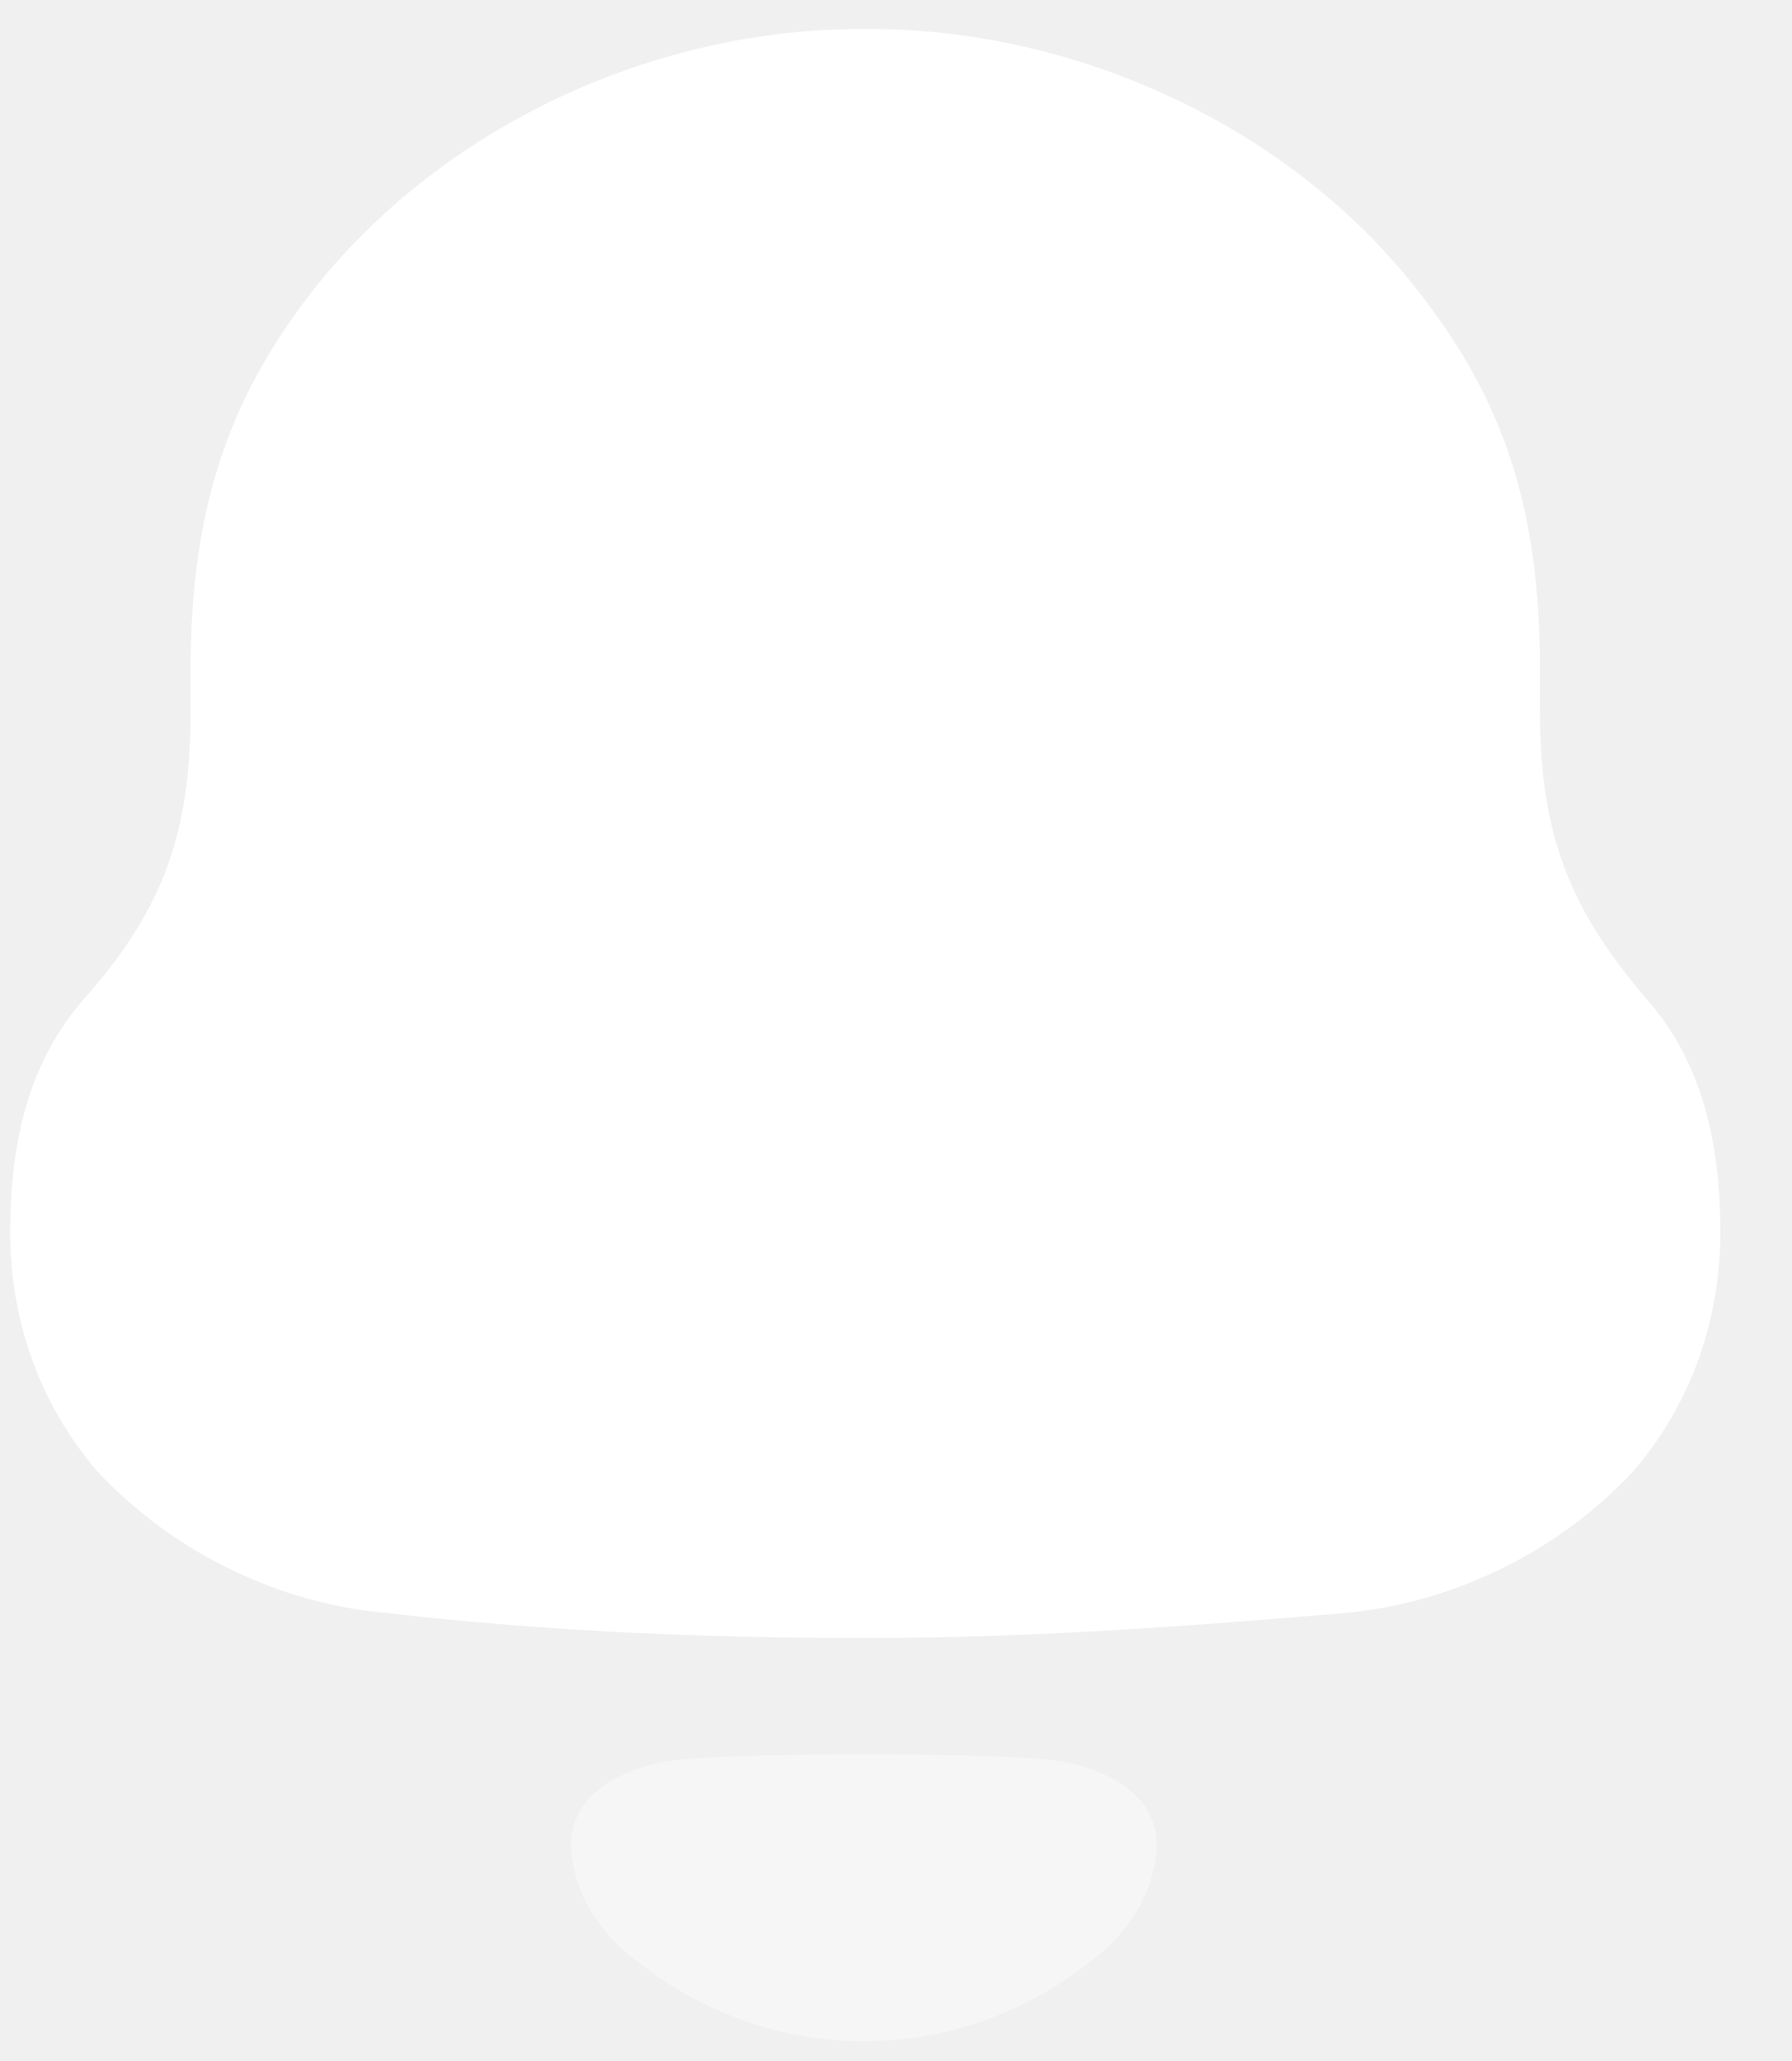
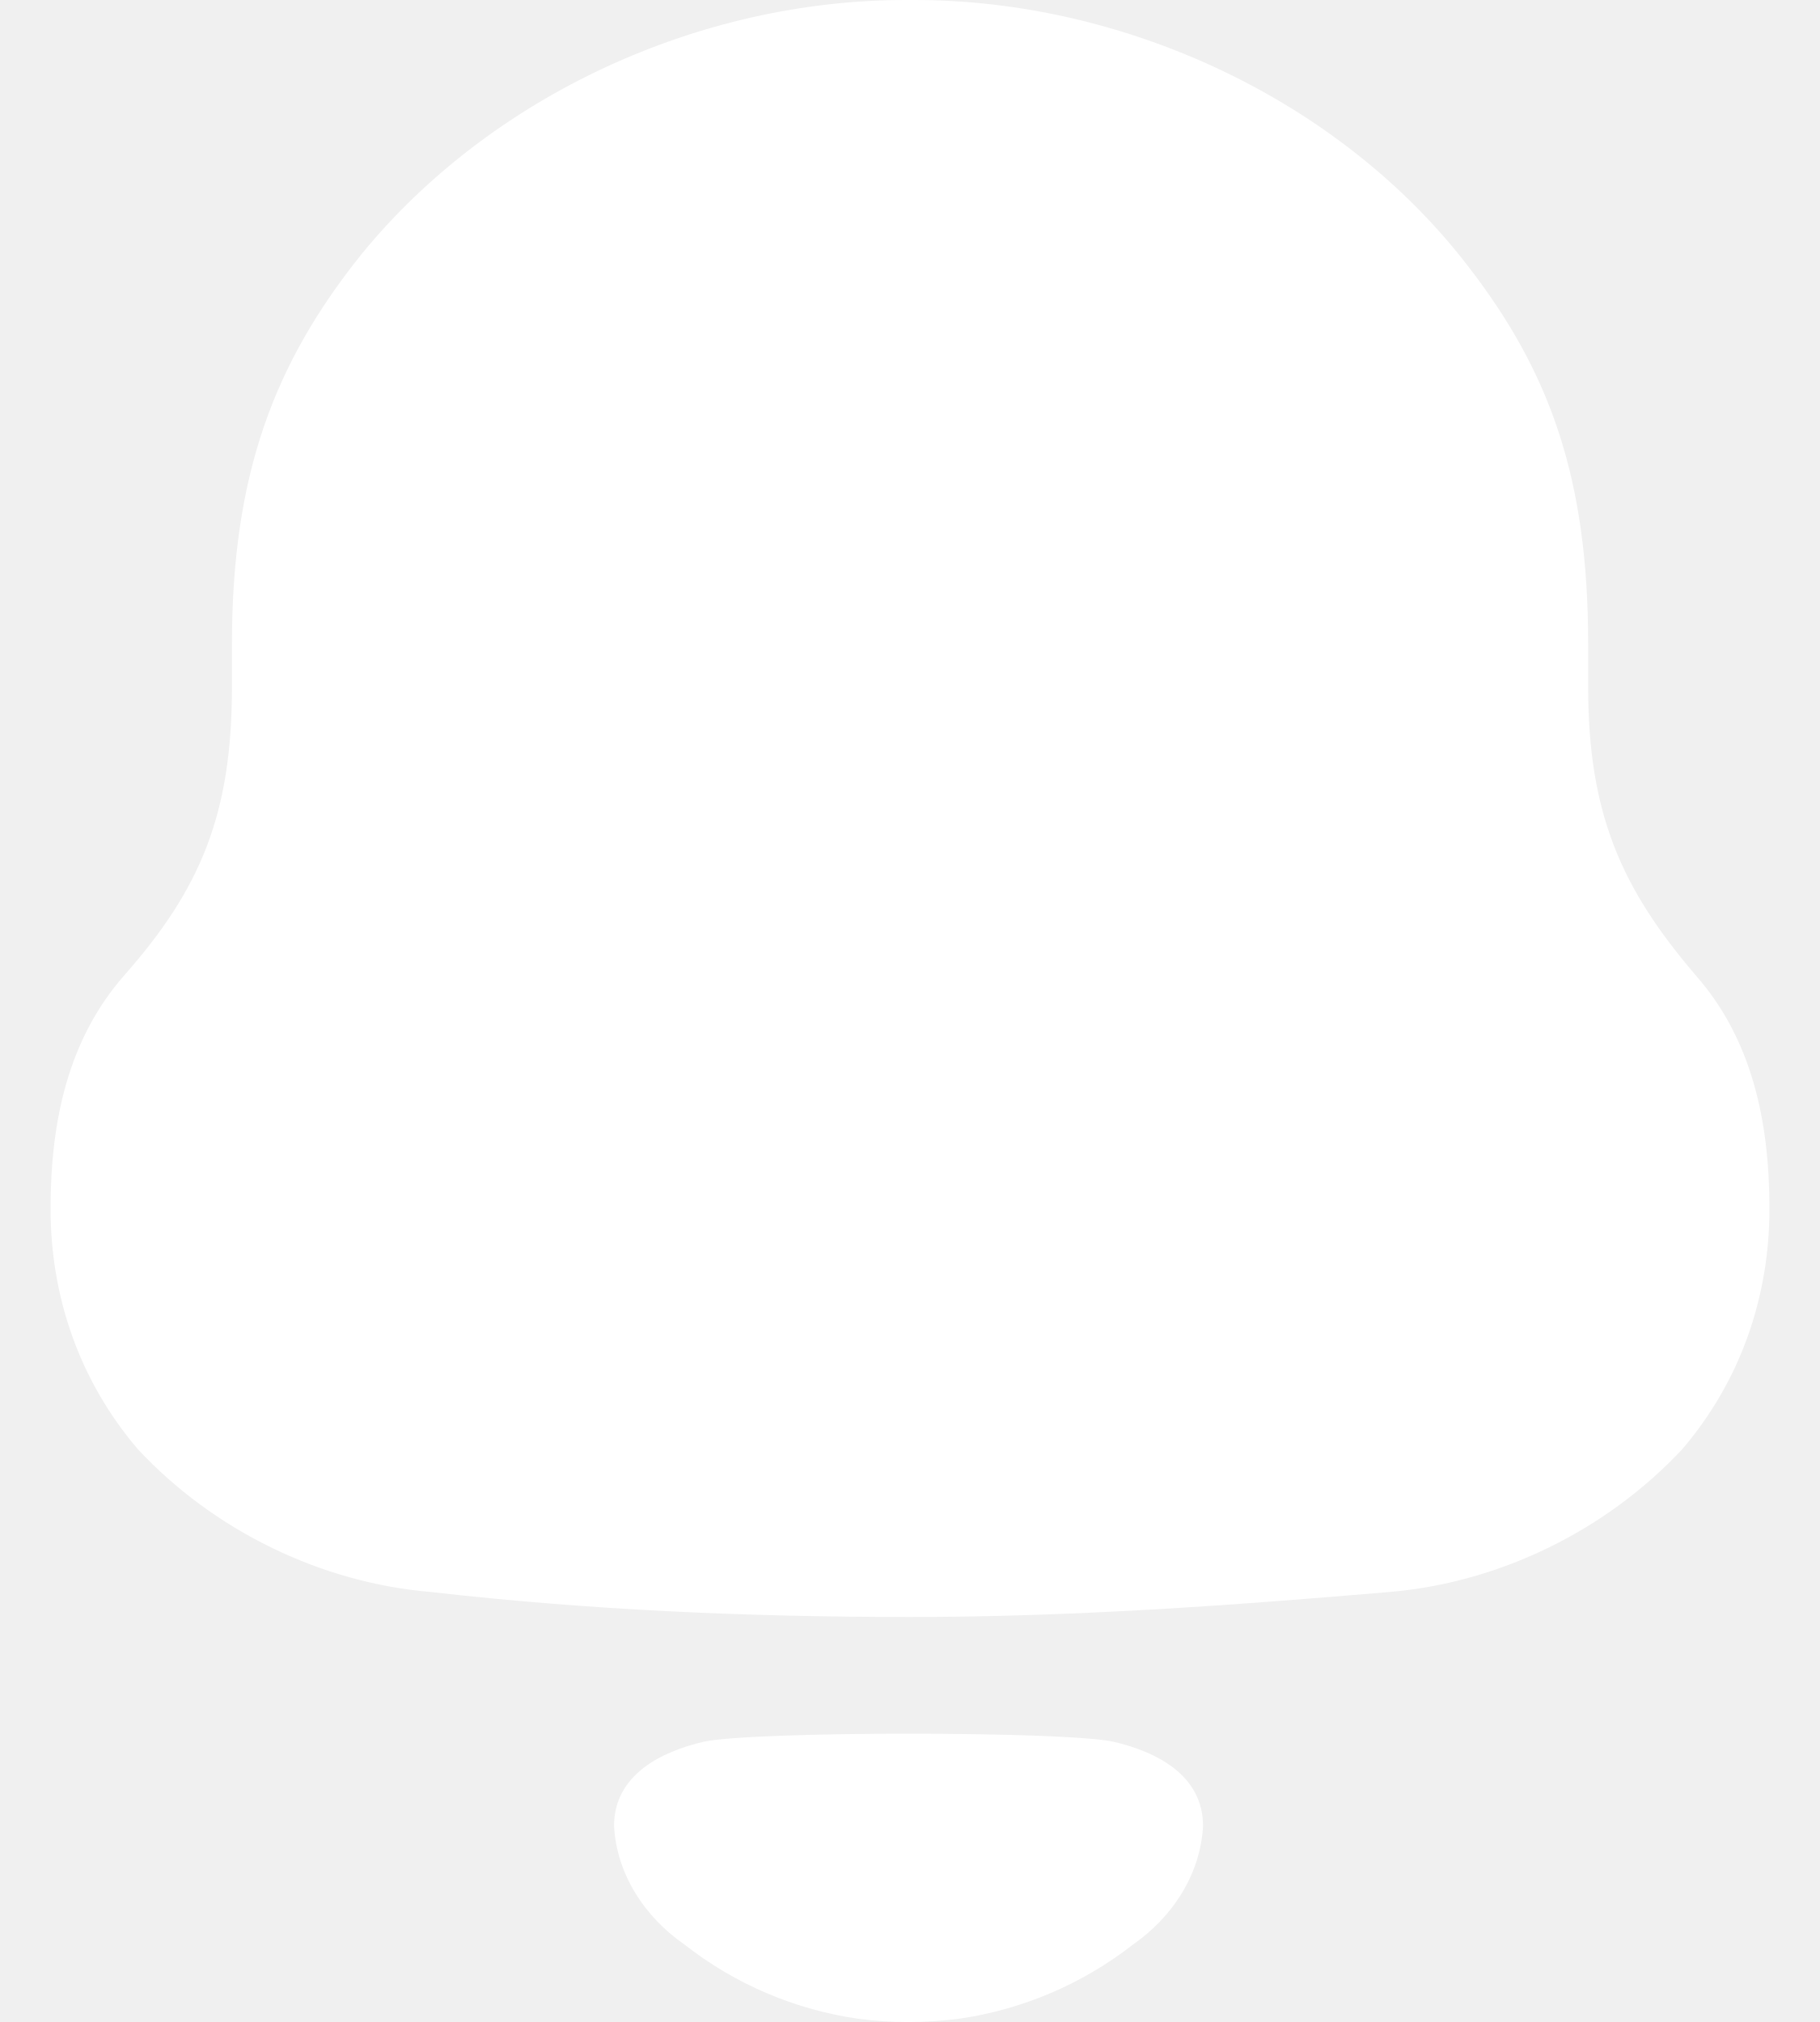
- <svg xmlns="http://www.w3.org/2000/svg" fill="none" height="23" viewBox="0 0 20 23" width="20">
-   <path d="M18.381 11.153C17.561 10.195 17.188 9.365 17.188 7.955V7.476C17.188 5.638 16.765 4.454 15.846 3.271C14.428 1.432 12.043 0.324 9.707 0.324H9.608C7.322 0.324 5.011 1.381 3.569 3.145C2.599 4.353 2.127 5.587 2.127 7.476V7.955C2.127 9.365 1.779 10.195 0.934 11.153C0.313 11.859 0.114 12.766 0.114 13.747C0.114 14.73 0.437 15.66 1.084 16.417C1.929 17.324 3.121 17.903 4.34 18.003C6.104 18.205 7.868 18.28 9.658 18.28C11.447 18.28 13.211 18.154 14.976 18.003C16.194 17.903 17.387 17.324 18.231 16.417C18.878 15.66 19.201 14.73 19.201 13.747C19.201 12.766 19.003 11.859 18.381 11.153" fill="white" />
-   <path d="M11.913 19.667C11.352 19.547 7.932 19.547 7.37 19.667C6.89 19.778 6.372 20.035 6.372 20.601C6.399 21.14 6.715 21.616 7.153 21.918L7.152 21.919C7.717 22.36 8.381 22.641 9.076 22.741C9.447 22.792 9.824 22.79 10.208 22.741C10.902 22.641 11.566 22.36 12.132 21.919L12.131 21.918C12.568 21.616 12.884 21.14 12.912 20.601C12.912 20.035 12.393 19.778 11.913 19.667" fill="white" opacity="0.4" />
+ <svg xmlns="http://www.w3.org/2000/svg" width="18" height="20" viewBox="0 0 18 20" fill="none">
+   <path d="M6.963 17.227C7.463 17.122 10.508 17.122 11.009 17.227C11.436 17.326 11.898 17.557 11.898 18.061C11.874 18.54 11.593 18.965 11.204 19.235C10.7 19.628 10.108 19.877 9.49 19.967C9.148 20.011 8.812 20.012 8.482 19.967C7.863 19.877 7.272 19.628 6.77 19.234C6.38 18.965 6.098 18.54 6.073 18.061C6.073 17.557 6.536 17.326 6.963 17.227ZM9.045 0C11.125 0 13.251 0.987 14.513 2.625C15.331 3.679 15.707 4.733 15.707 6.37V6.796C15.707 8.052 16.039 8.792 16.77 9.646C17.323 10.274 17.5 11.081 17.5 11.956C17.5 12.83 17.213 13.66 16.638 14.334C15.884 15.142 14.822 15.657 13.737 15.747C12.166 15.881 10.594 15.994 9.001 15.994C7.407 15.994 5.835 15.926 4.264 15.747C3.178 15.657 2.116 15.142 1.363 14.334C0.788 13.66 0.5 12.83 0.5 11.956C0.5 11.081 0.678 10.274 1.23 9.646C1.984 8.792 2.294 8.052 2.294 6.796V6.37C2.294 4.688 2.714 3.588 3.577 2.512C4.861 0.942 6.92 0 8.956 0H9.045Z" fill="white" />
</svg>
